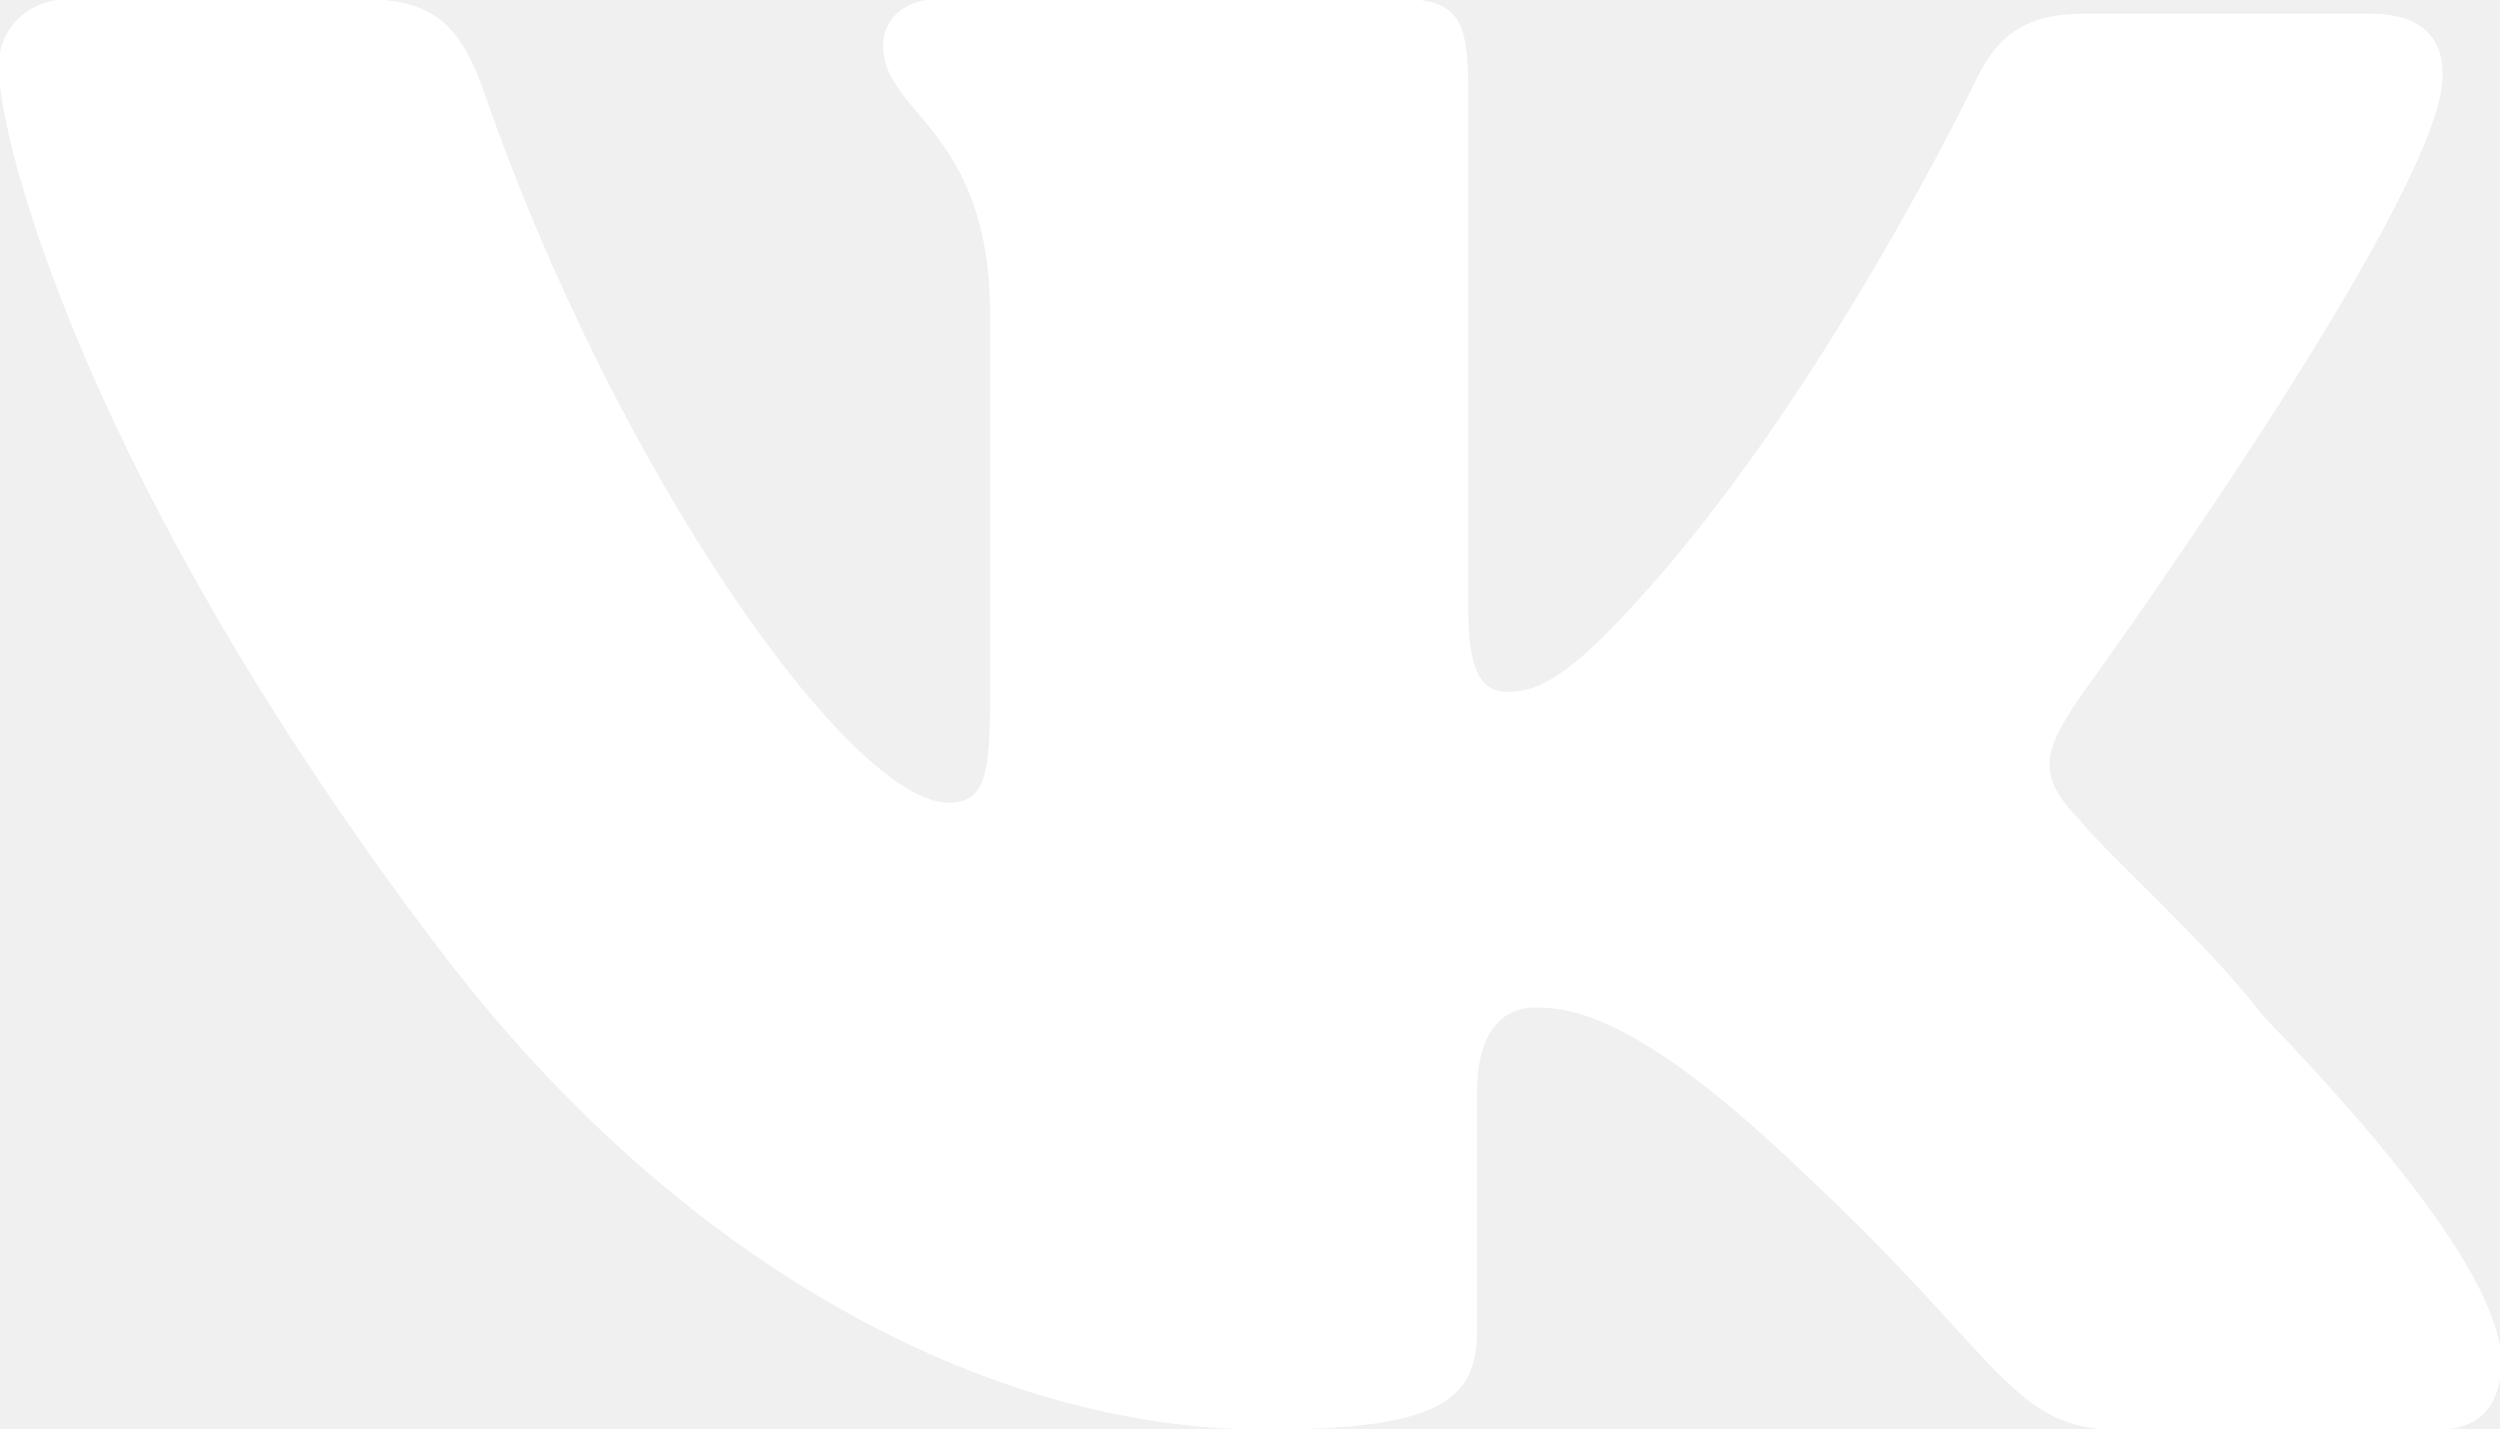
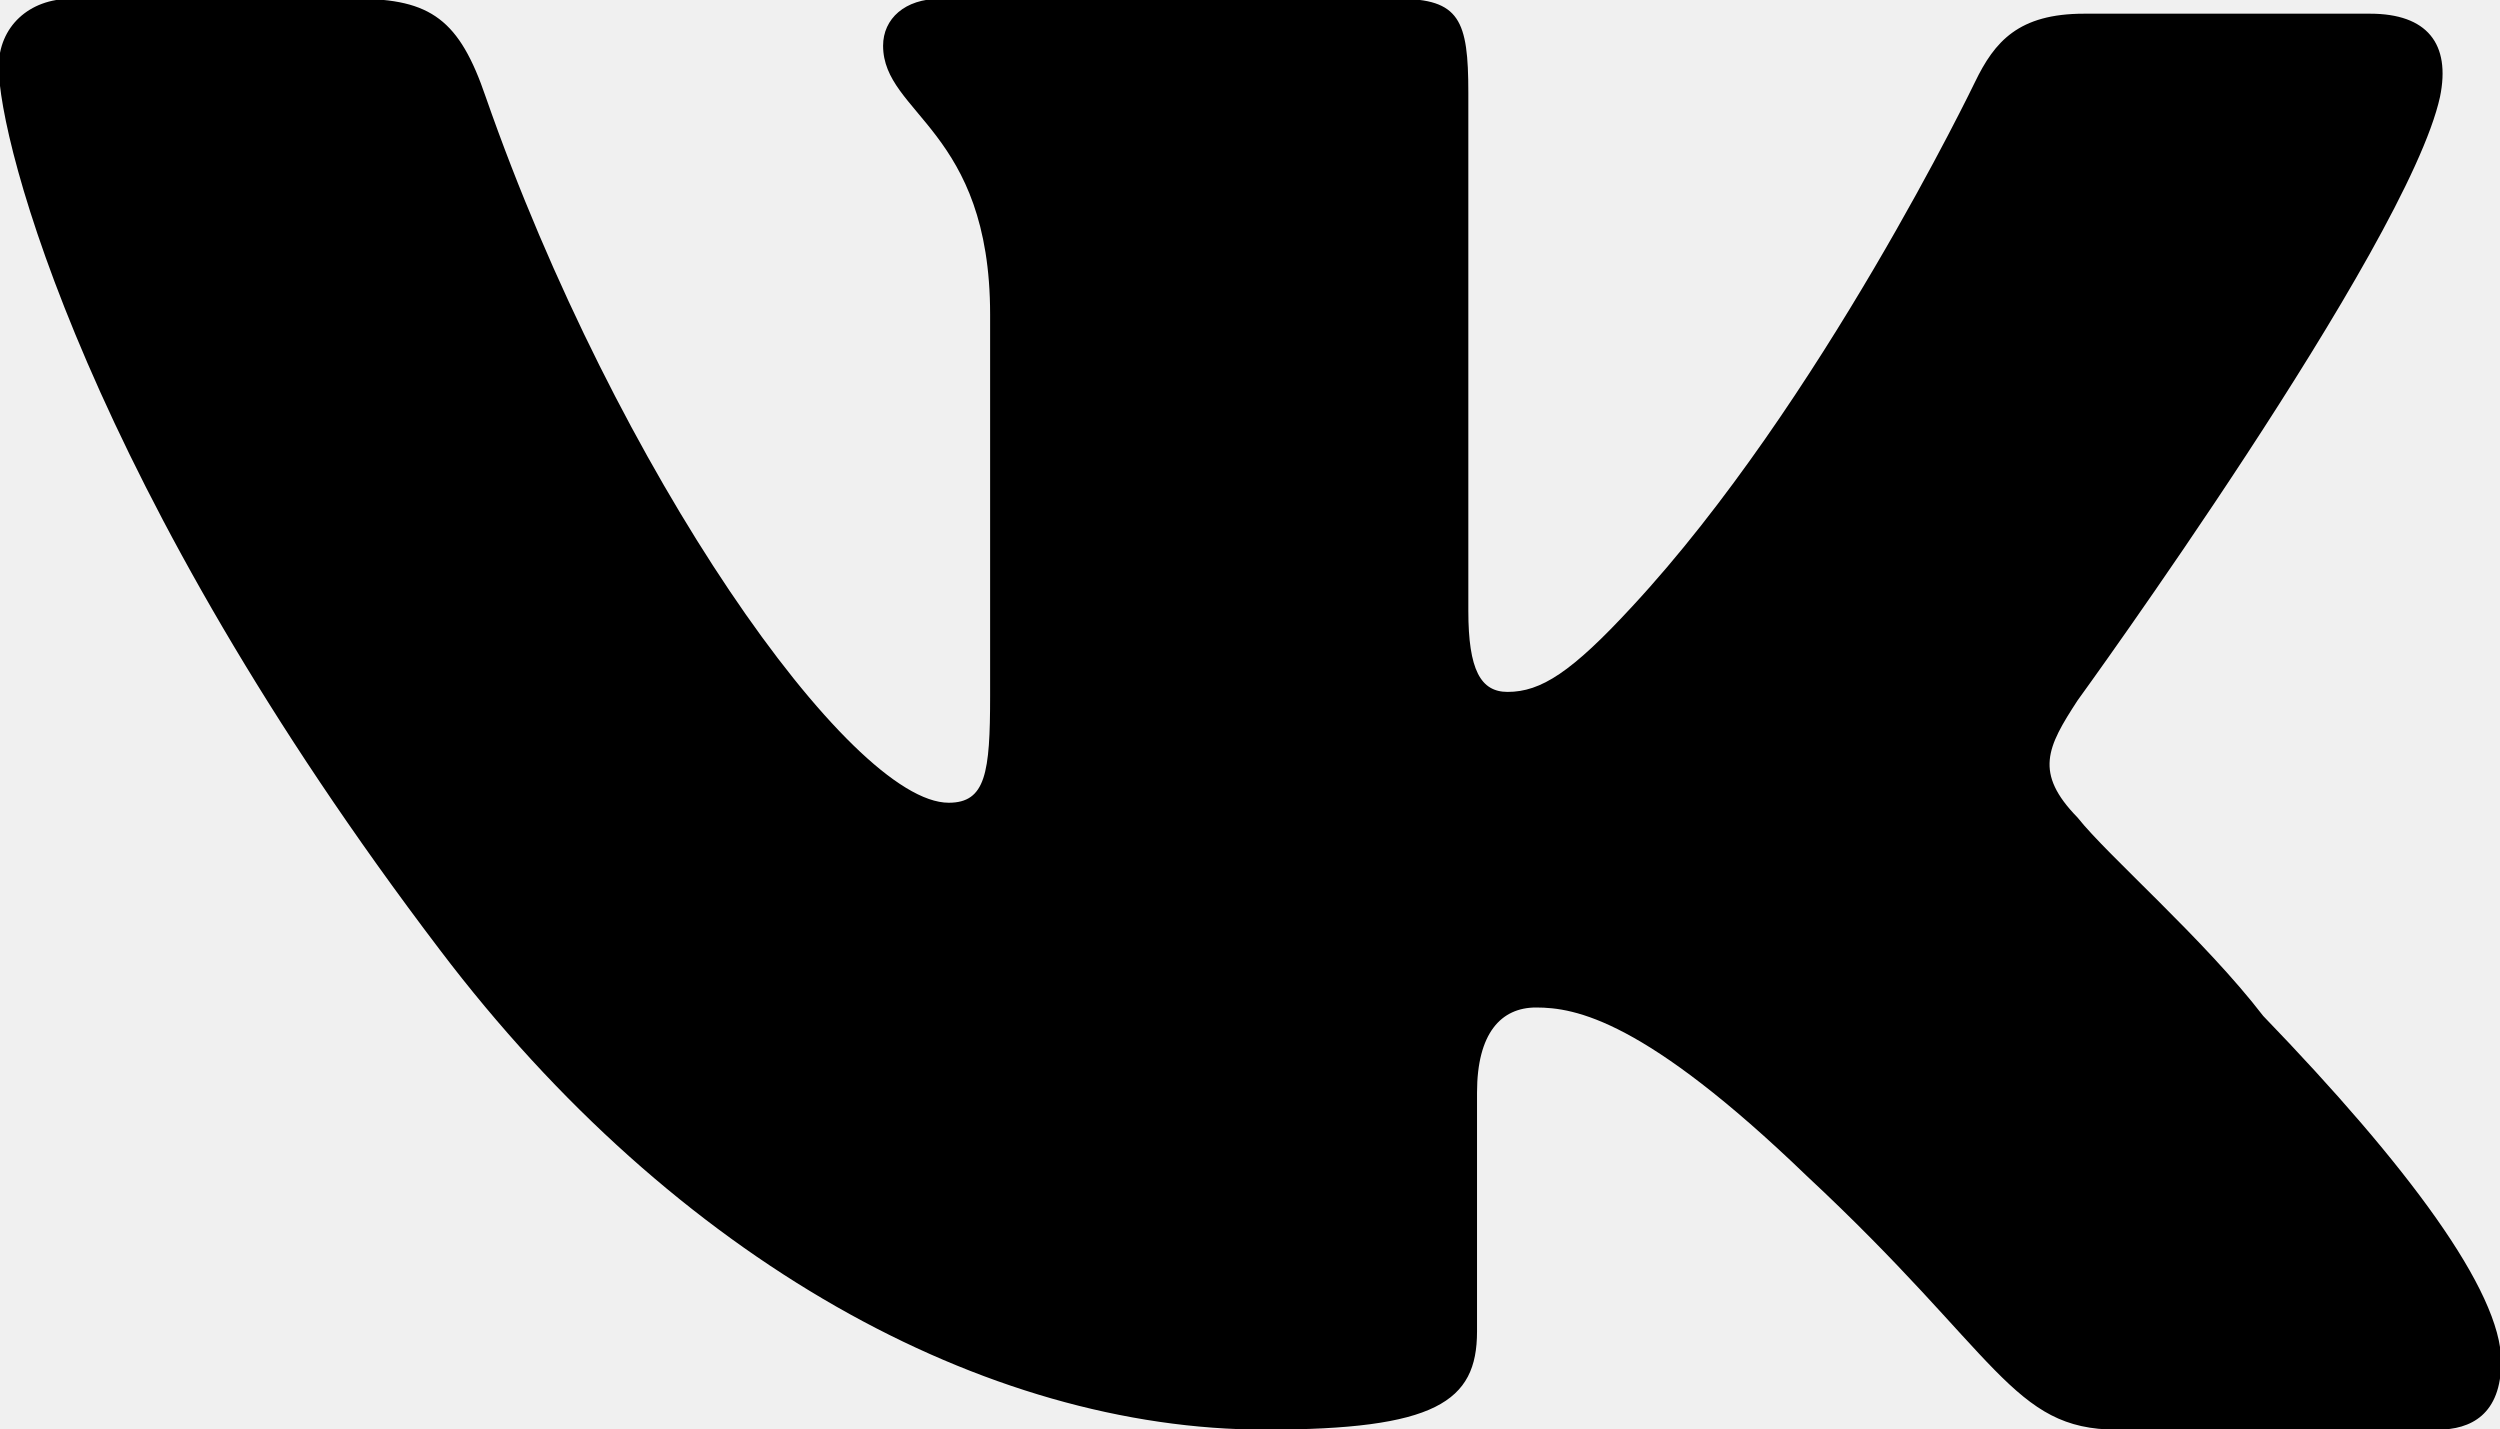
<svg xmlns="http://www.w3.org/2000/svg" preserveAspectRatio="xMidYMid" width="21" height="12" viewBox="0 0 21 12">
-   <defs>
-     <style>
-       .vk {
-         fill: #fff;
-         fill-rule: evenodd;
-       }
-     </style>
-   </defs>
  <path d="M17.452,5.883 C17.452,5.883 20.221,2.068 20.496,0.814 C20.588,0.366 20.386,0.115 19.909,0.115 C19.909,0.115 18.314,0.115 17.507,0.115 C16.956,0.115 16.755,0.348 16.590,0.689 C16.590,0.689 15.290,3.392 13.710,5.095 C13.202,5.646 12.944,5.812 12.664,5.812 C12.438,5.812 12.334,5.628 12.334,5.131 L12.334,0.778 C12.334,0.169 12.261,-0.010 11.747,-0.010 L7.895,-0.010 C7.602,-0.010 7.418,0.157 7.418,0.384 C7.418,0.958 8.317,1.087 8.317,2.641 L8.317,5.847 C8.317,6.492 8.280,6.743 7.969,6.743 C7.143,6.743 5.180,3.967 4.080,0.814 C3.860,0.169 3.621,-0.010 2.998,-0.010 L0.595,-0.010 C0.246,-0.010 -0.011,0.223 -0.011,0.563 C-0.011,1.190 0.741,4.092 3.695,7.979 C5.676,10.594 8.280,12.009 10.628,12.009 C12.059,12.009 12.407,11.776 12.407,11.185 L12.407,9.179 C12.407,8.678 12.609,8.463 12.903,8.463 C13.233,8.463 13.816,8.566 15.177,9.878 C16.791,11.382 16.901,12.009 17.782,12.009 L20.478,12.009 C20.753,12.009 21.010,11.884 21.010,11.436 C21.010,10.845 20.221,9.788 19.011,8.534 C18.515,7.889 17.708,7.191 17.452,6.868 C17.085,6.492 17.195,6.277 17.452,5.883 Z" class="vk" />
</svg>
